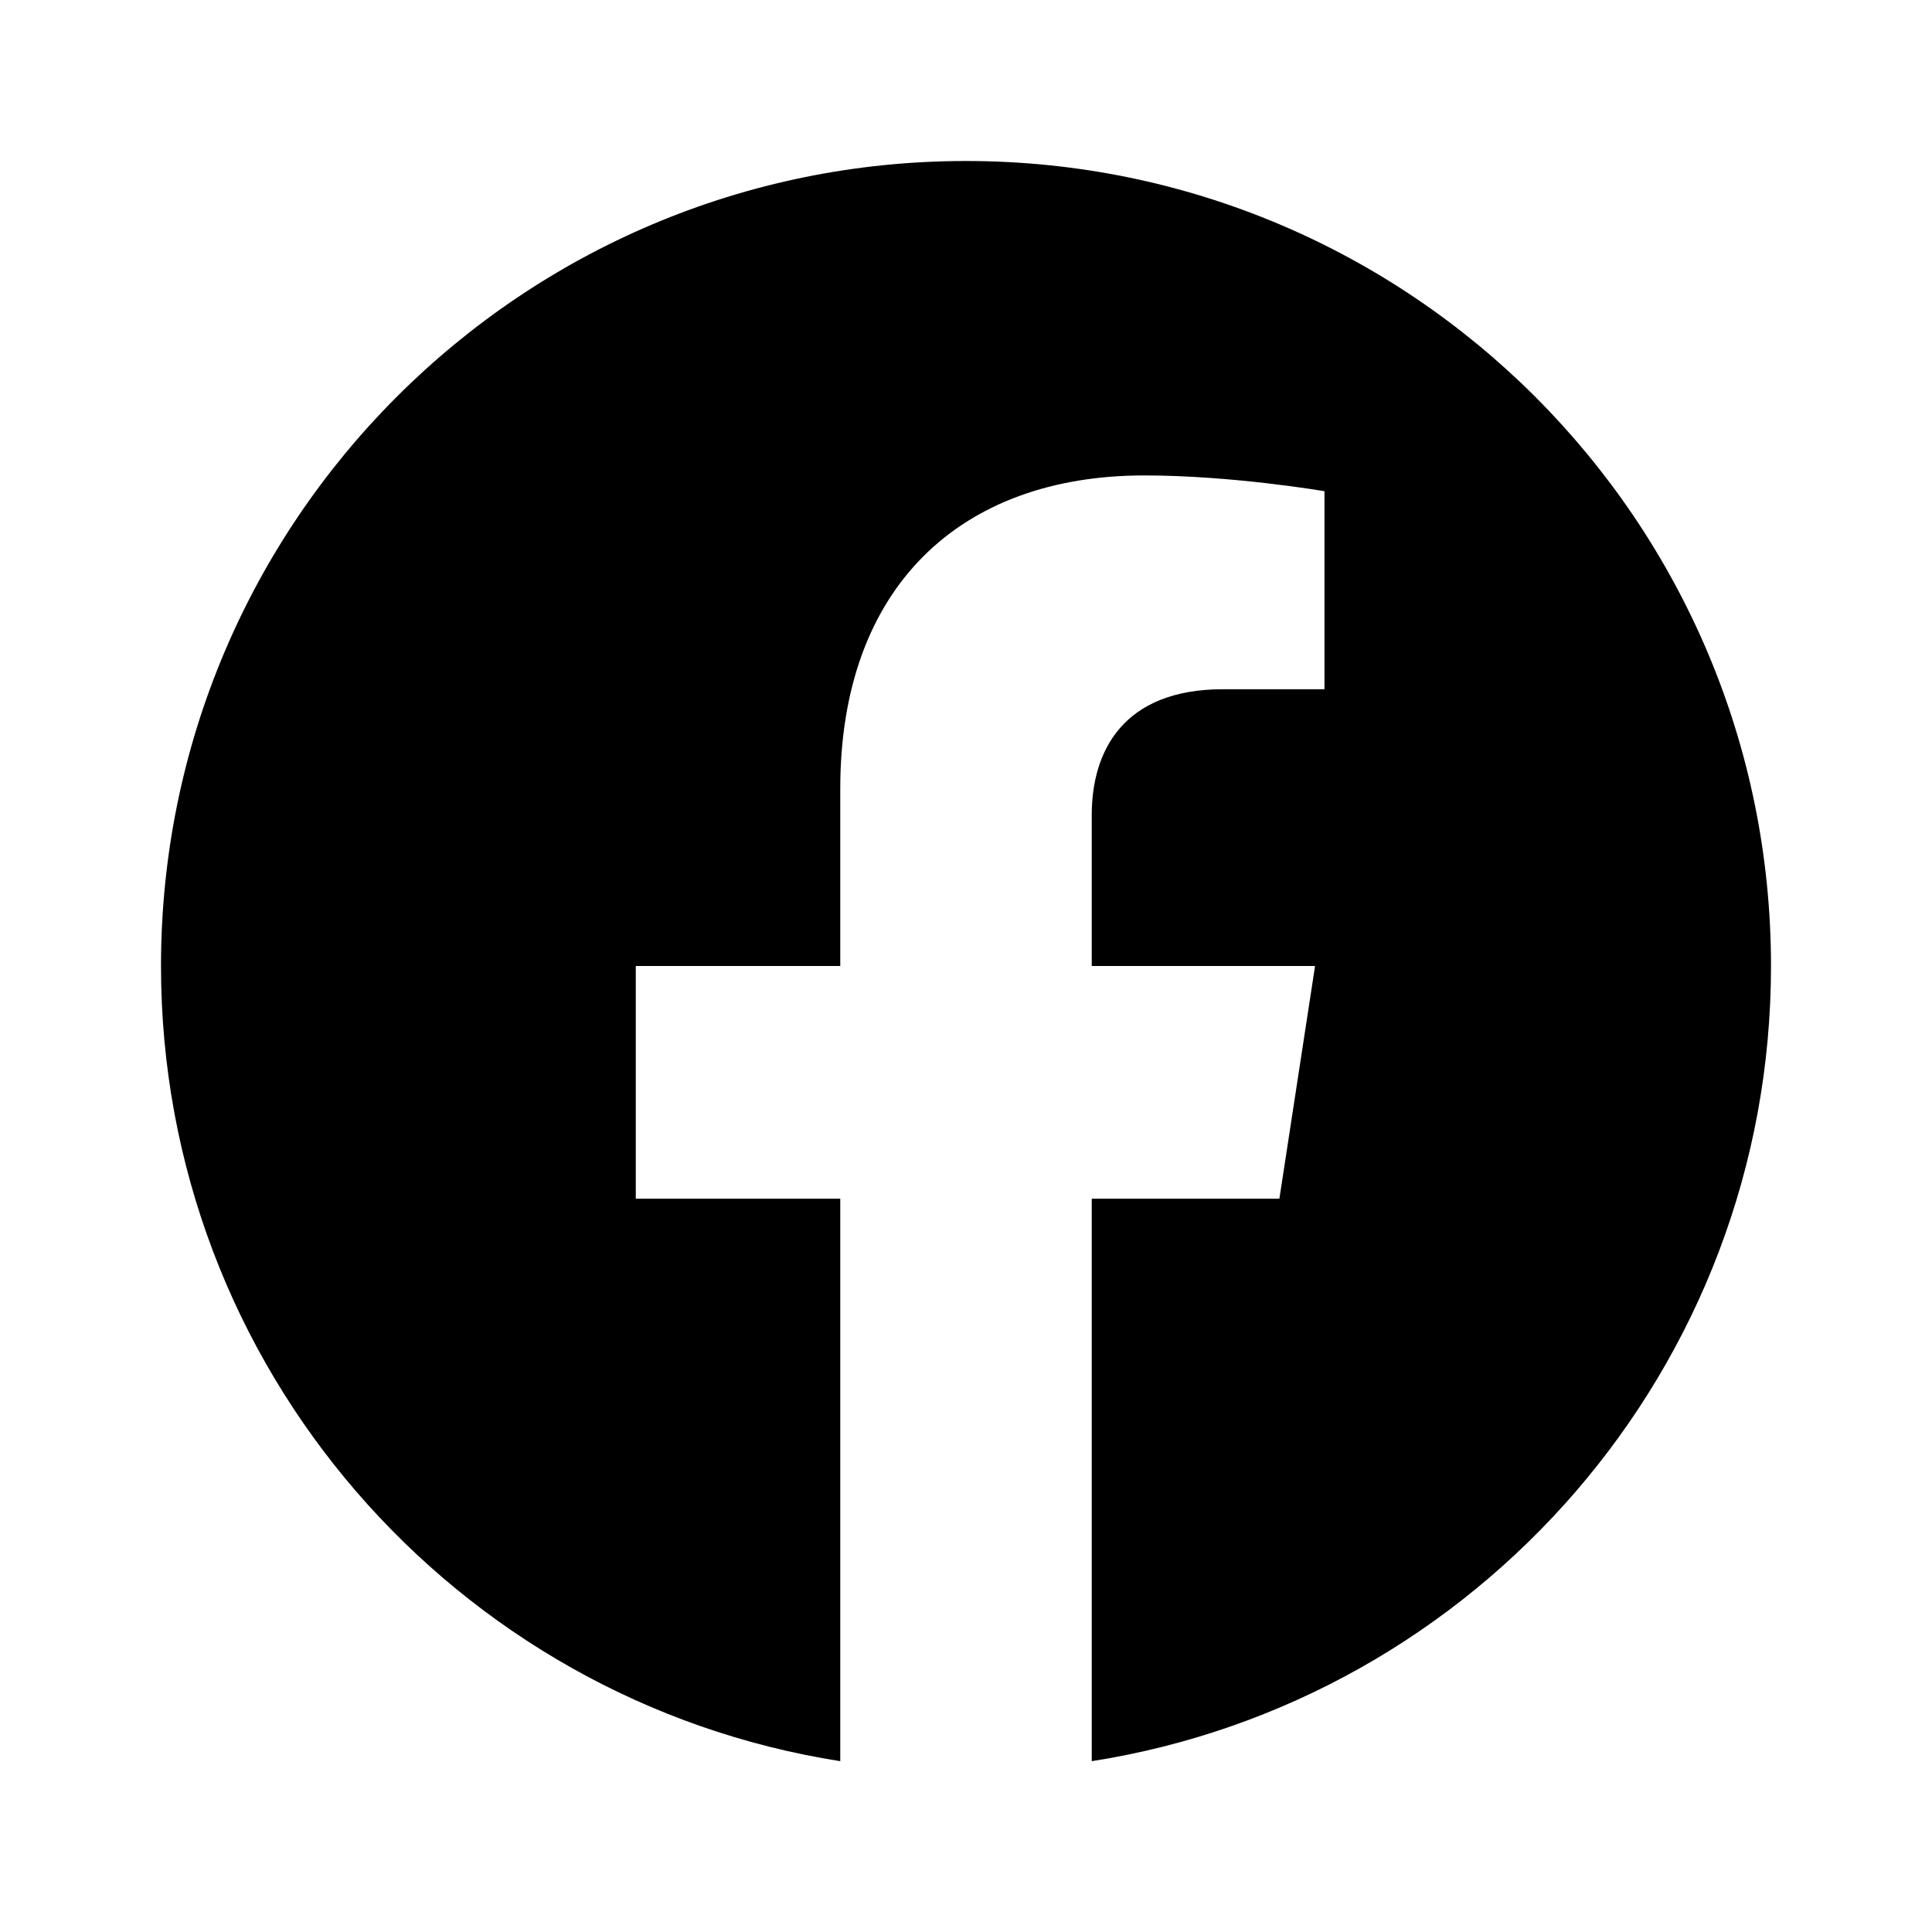
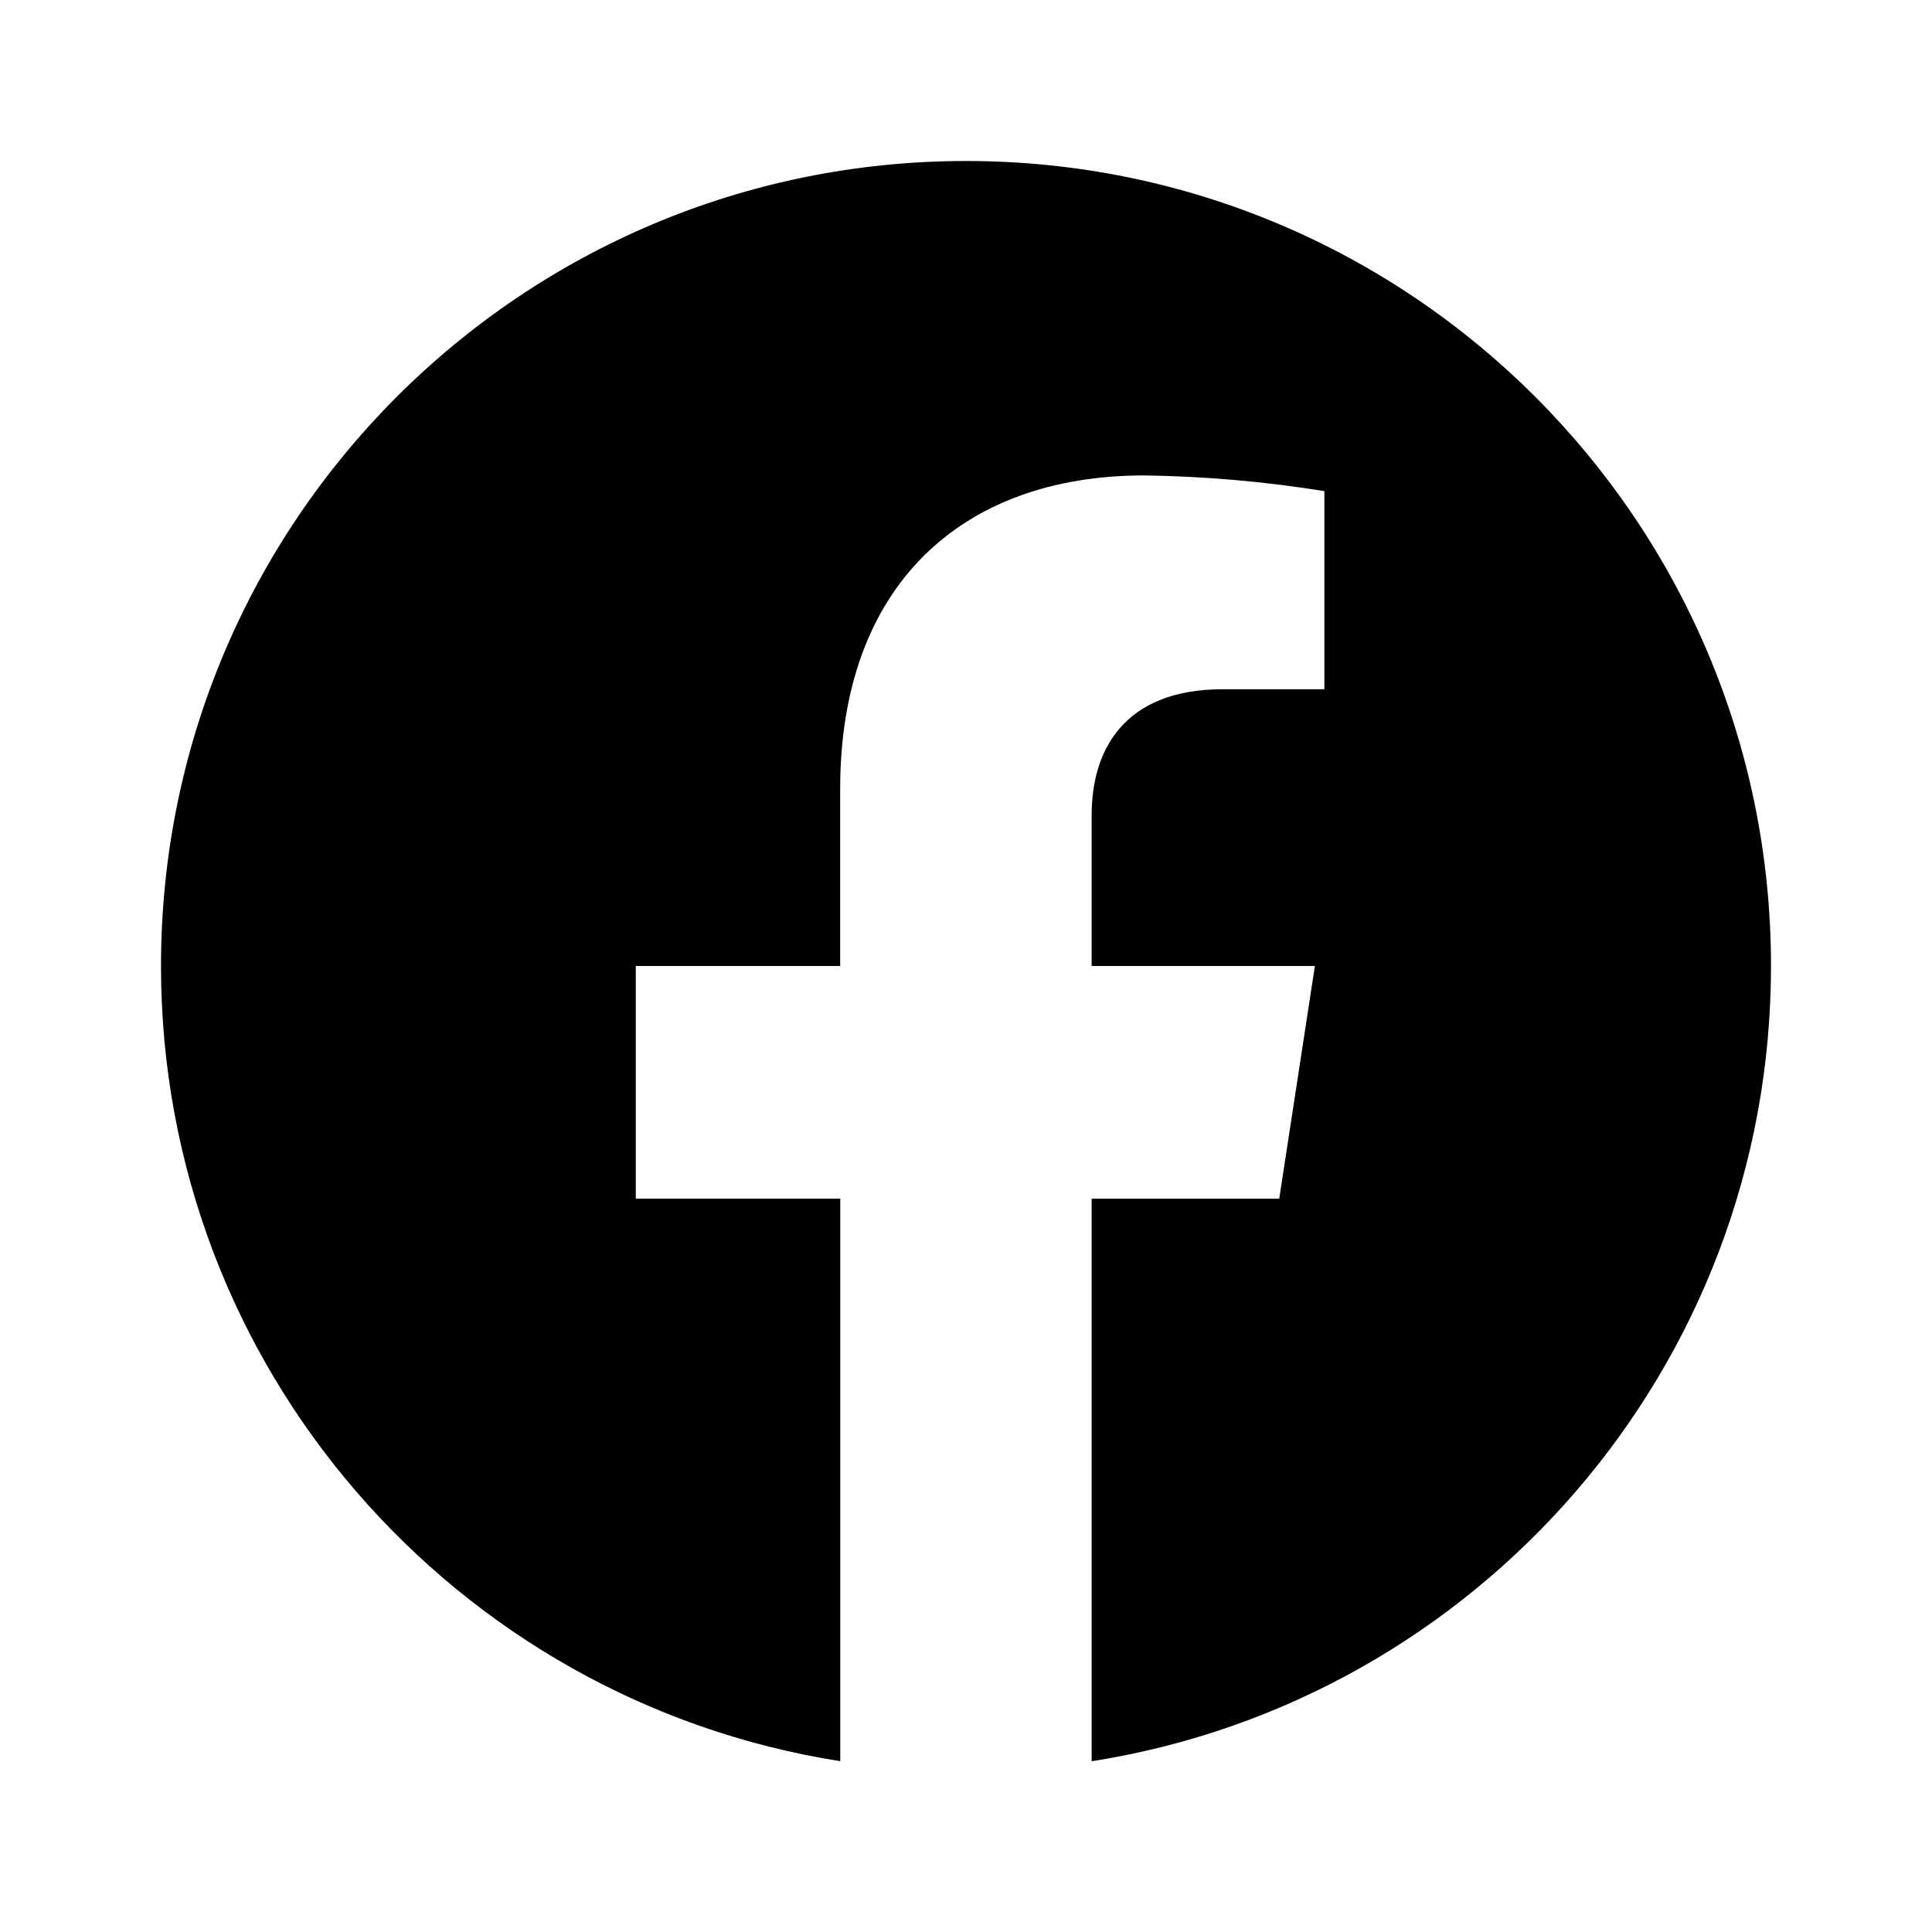
- <svg xmlns="http://www.w3.org/2000/svg" width="800px" height="800px" viewBox="0 0 24 24" fill="none">
-   <path d="M22 12C22 6.477 17.523 2 12 2C6.477 2 2 6.477 2 12C2 16.991 5.657 21.128 10.438 21.878V14.891H7.898V12H10.438V9.797C10.438 7.291 11.93 5.906 14.215 5.906C15.309 5.906 16.453 6.102 16.453 6.102V8.562H15.192C13.95 8.562 13.562 9.333 13.562 10.124V12H16.336L15.893 14.891H13.562V21.878C18.343 21.128 22 16.991 22 12Z" fill="#000000" />
+ <svg xmlns="http://www.w3.org/2000/svg" width="800" height="800" viewBox="0 0 24 24" fill="none">
+   <path d="M22 12c0-5.523-4.477-10-10-10S2 6.477 2 12c0 4.991 3.657 9.128 8.438 9.878v-6.988H7.898V12h2.539V9.797c0-2.506 1.493-3.891 3.777-3.891a15.38 15.38 0 0 1 2.238.195v2.461h-1.261c-1.242 0-1.63.771-1.63 1.562V12h2.773l-.443 2.891h-2.33v6.988C18.343 21.128 22 16.991 22 12z" fill="#000" />
</svg>
